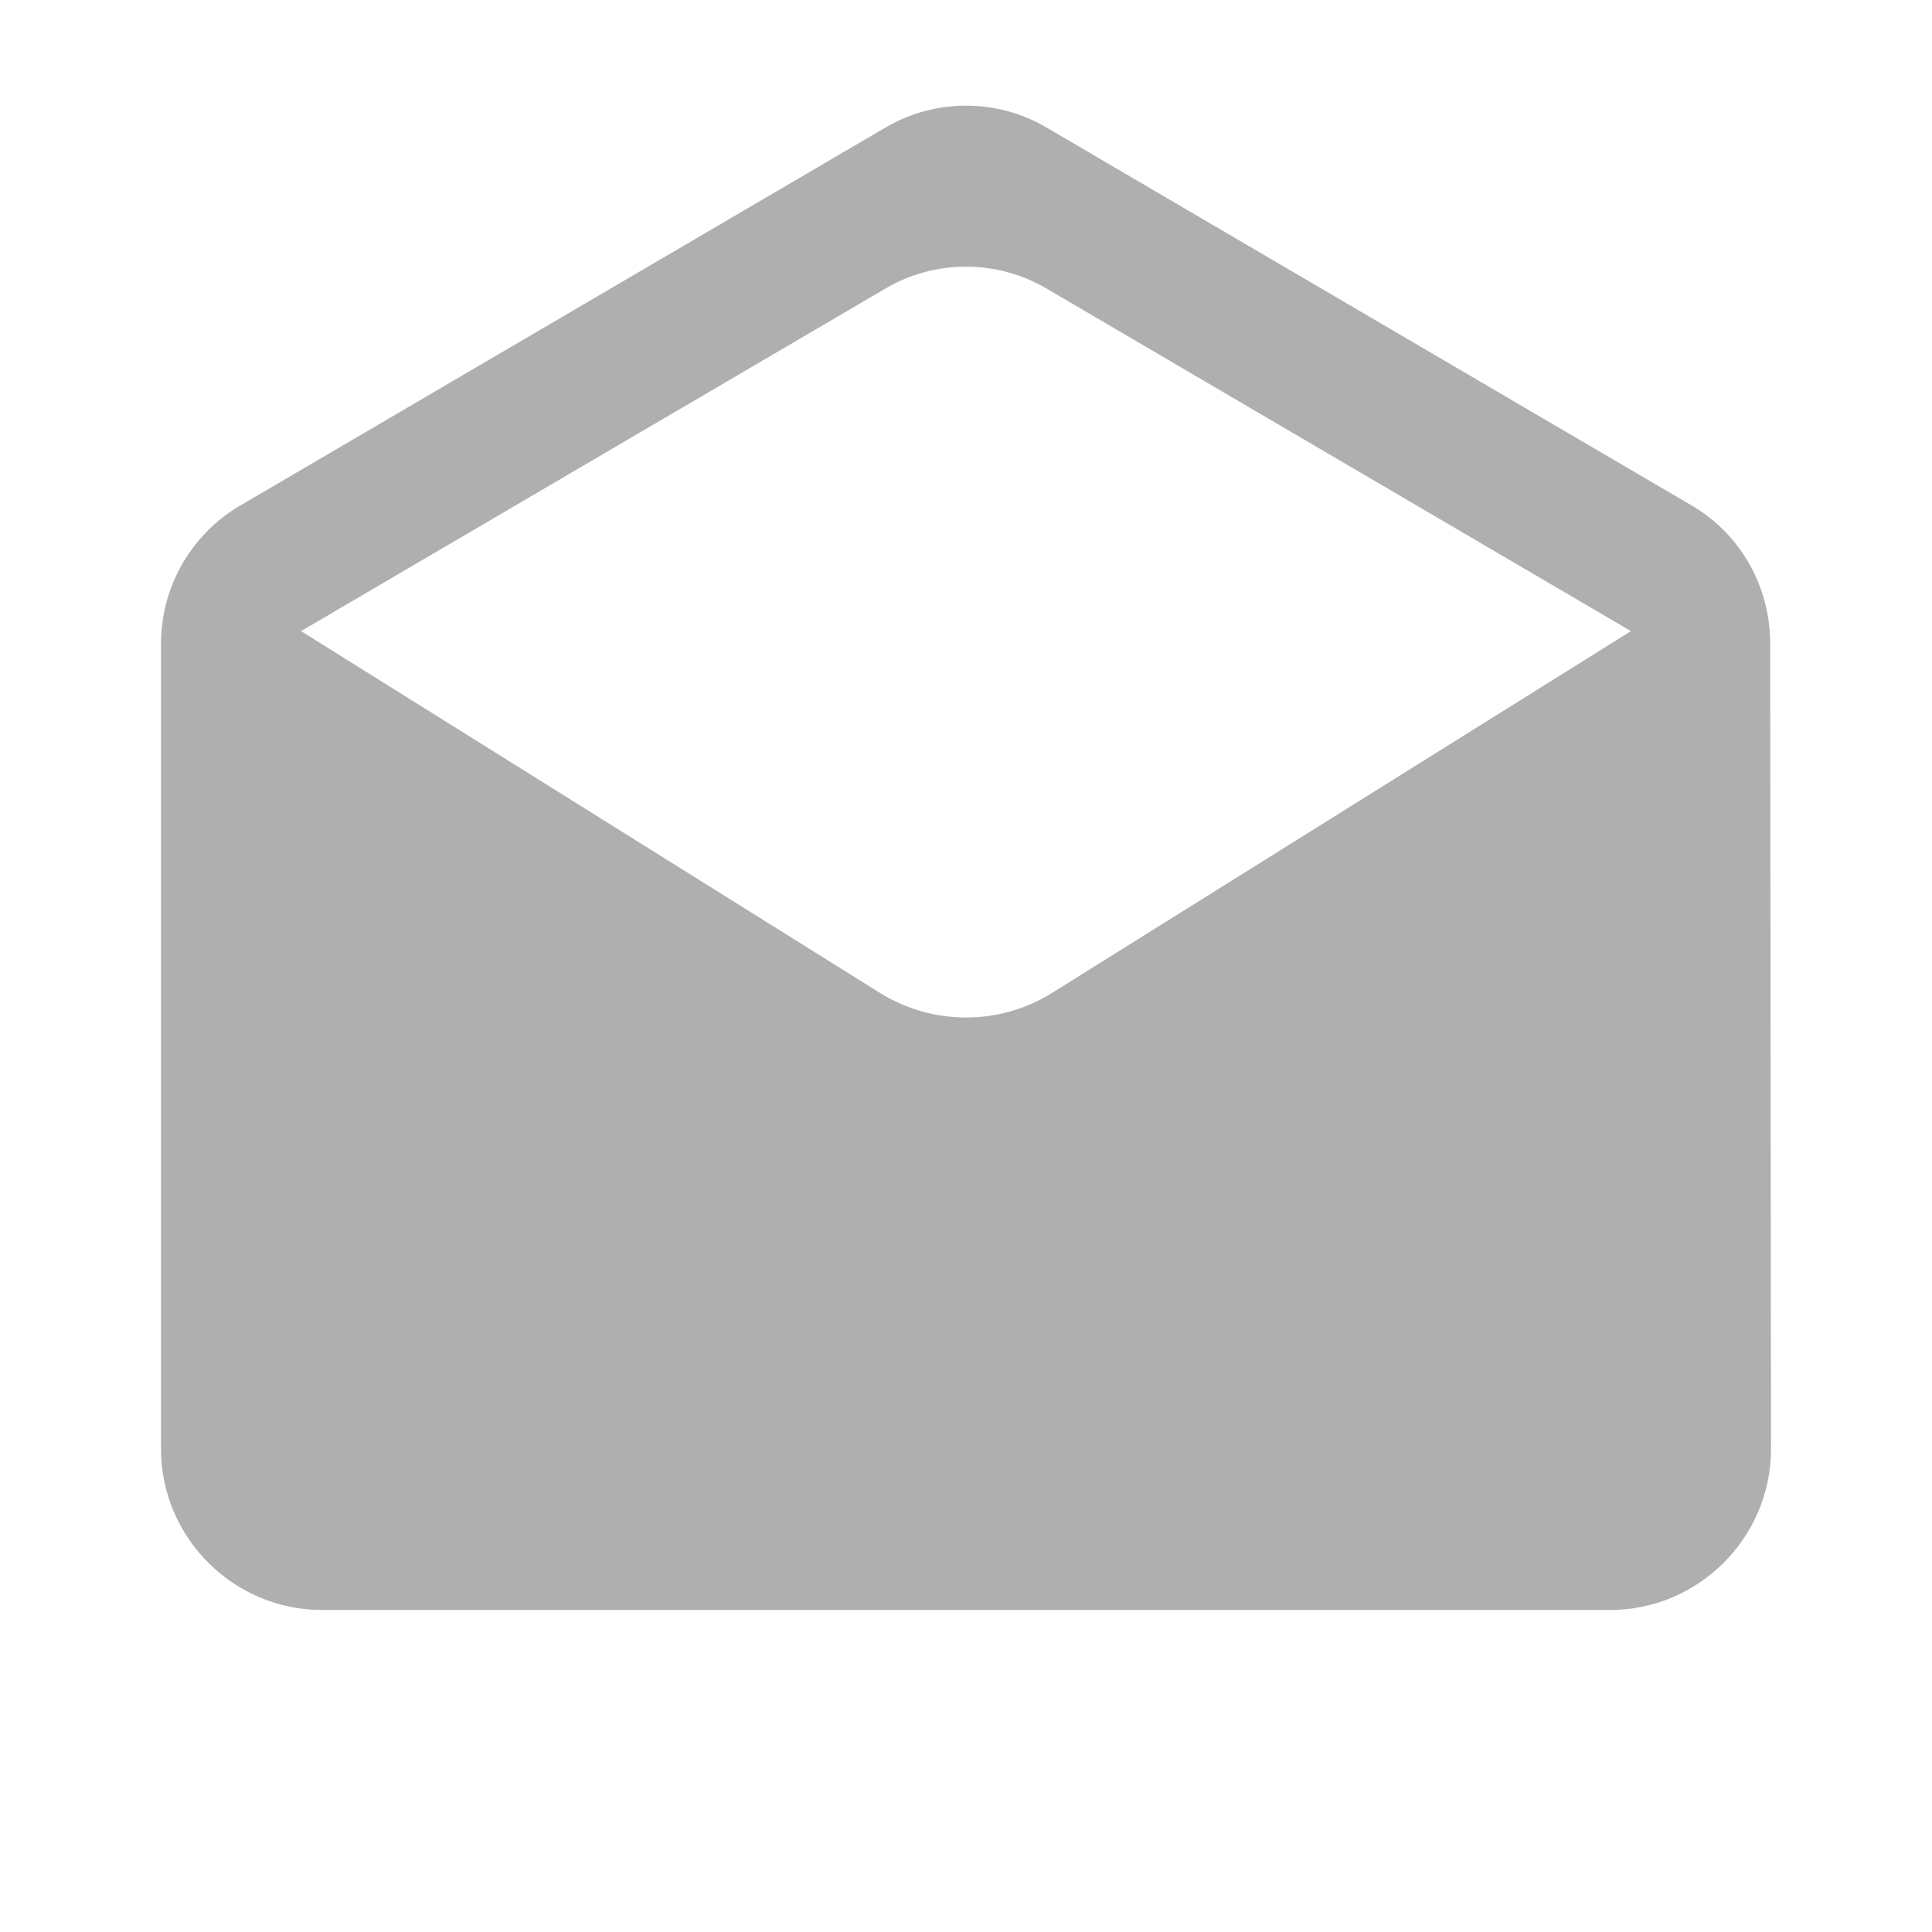
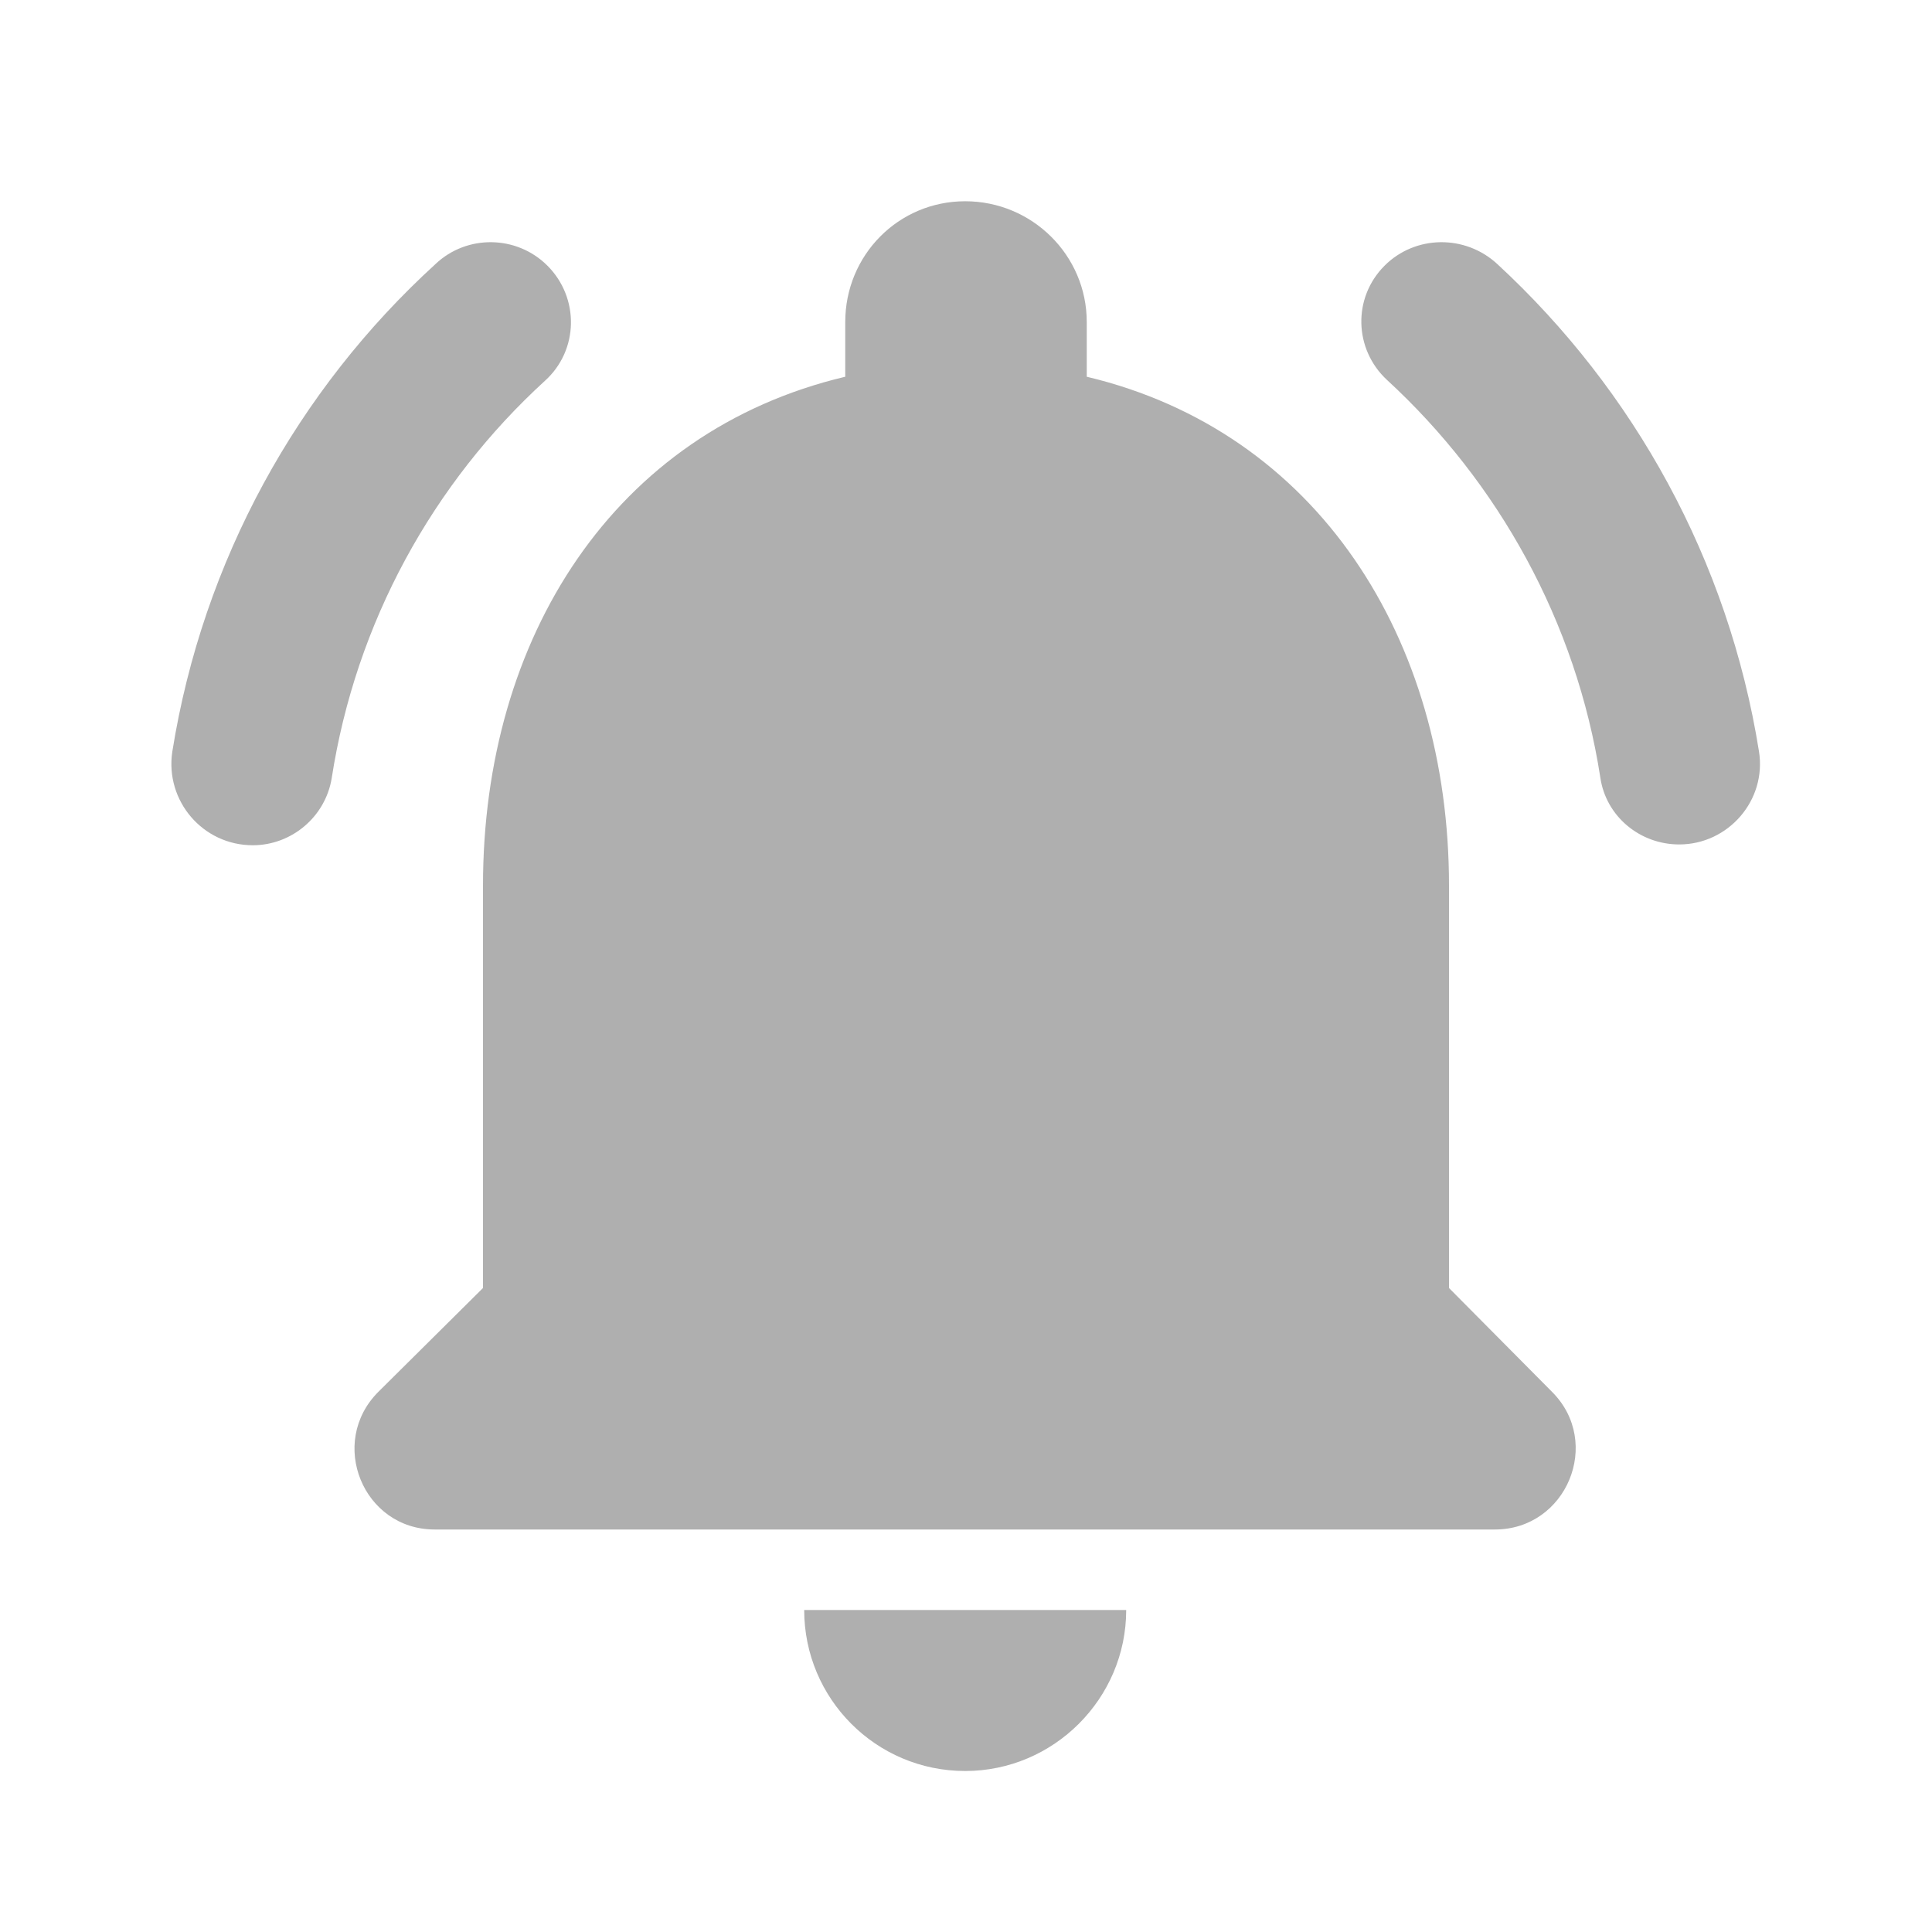
<svg xmlns="http://www.w3.org/2000/svg" height="24" viewBox="0 0 24 24" width="24">
-   <path fill="#afafaf" d="M21.99 8c0-.72-.37-1.35-.94-1.7l-8.04-4.71c-.62-.37-1.4-.37-2.02 0L2.95 6.3C2.38 6.65 2 7.28 2 8v10c0 1.1.9 2 2 2h16c1.1 0 2-.9 2-2l-.01-10zm-11.05 4.34l-7.2-4.5 7.25-4.25c.62-.37 1.4-.37 2.02 0l7.25 4.25-7.2 4.5c-.65.4-1.47.4-2.12 0z" />
+   <path fill="#afafaf" d="M18 16v-5c0-3.07-1.64-5.64-4.5-6.32V4c0-.83-.68-1.5-1.51-1.5S10.5 3.17 10.5 4v.68C7.63 5.36 6 7.92 6 11v5l-1.3 1.29c-.63.63-.19 1.71.7 1.71h13.17c.89 0 1.34-1.08.71-1.71L18 16zm-6.01 6c1.1 0 2-.9 2-2h-4c0 1.1.89 2 2 2zM6.77 4.73c.42-.38.43-1.03.03-1.43-.38-.38-1-.39-1.39-.02C3.7 4.84 2.52 6.96 2.14 9.34c-.09.61.38 1.16 1 1.16.48 0 .9-.35.98-.83.3-1.94 1.26-3.67 2.65-4.94zM18.6 3.28c-.4-.37-1.02-.36-1.4.02-.4.4-.38 1.04.03 1.42 1.38 1.27 2.35 3 2.65 4.94.07.48.49.83.98.83.61 0 1.09-.55.99-1.16-.38-2.37-1.55-4.48-3.25-6.05z" />
</svg>
